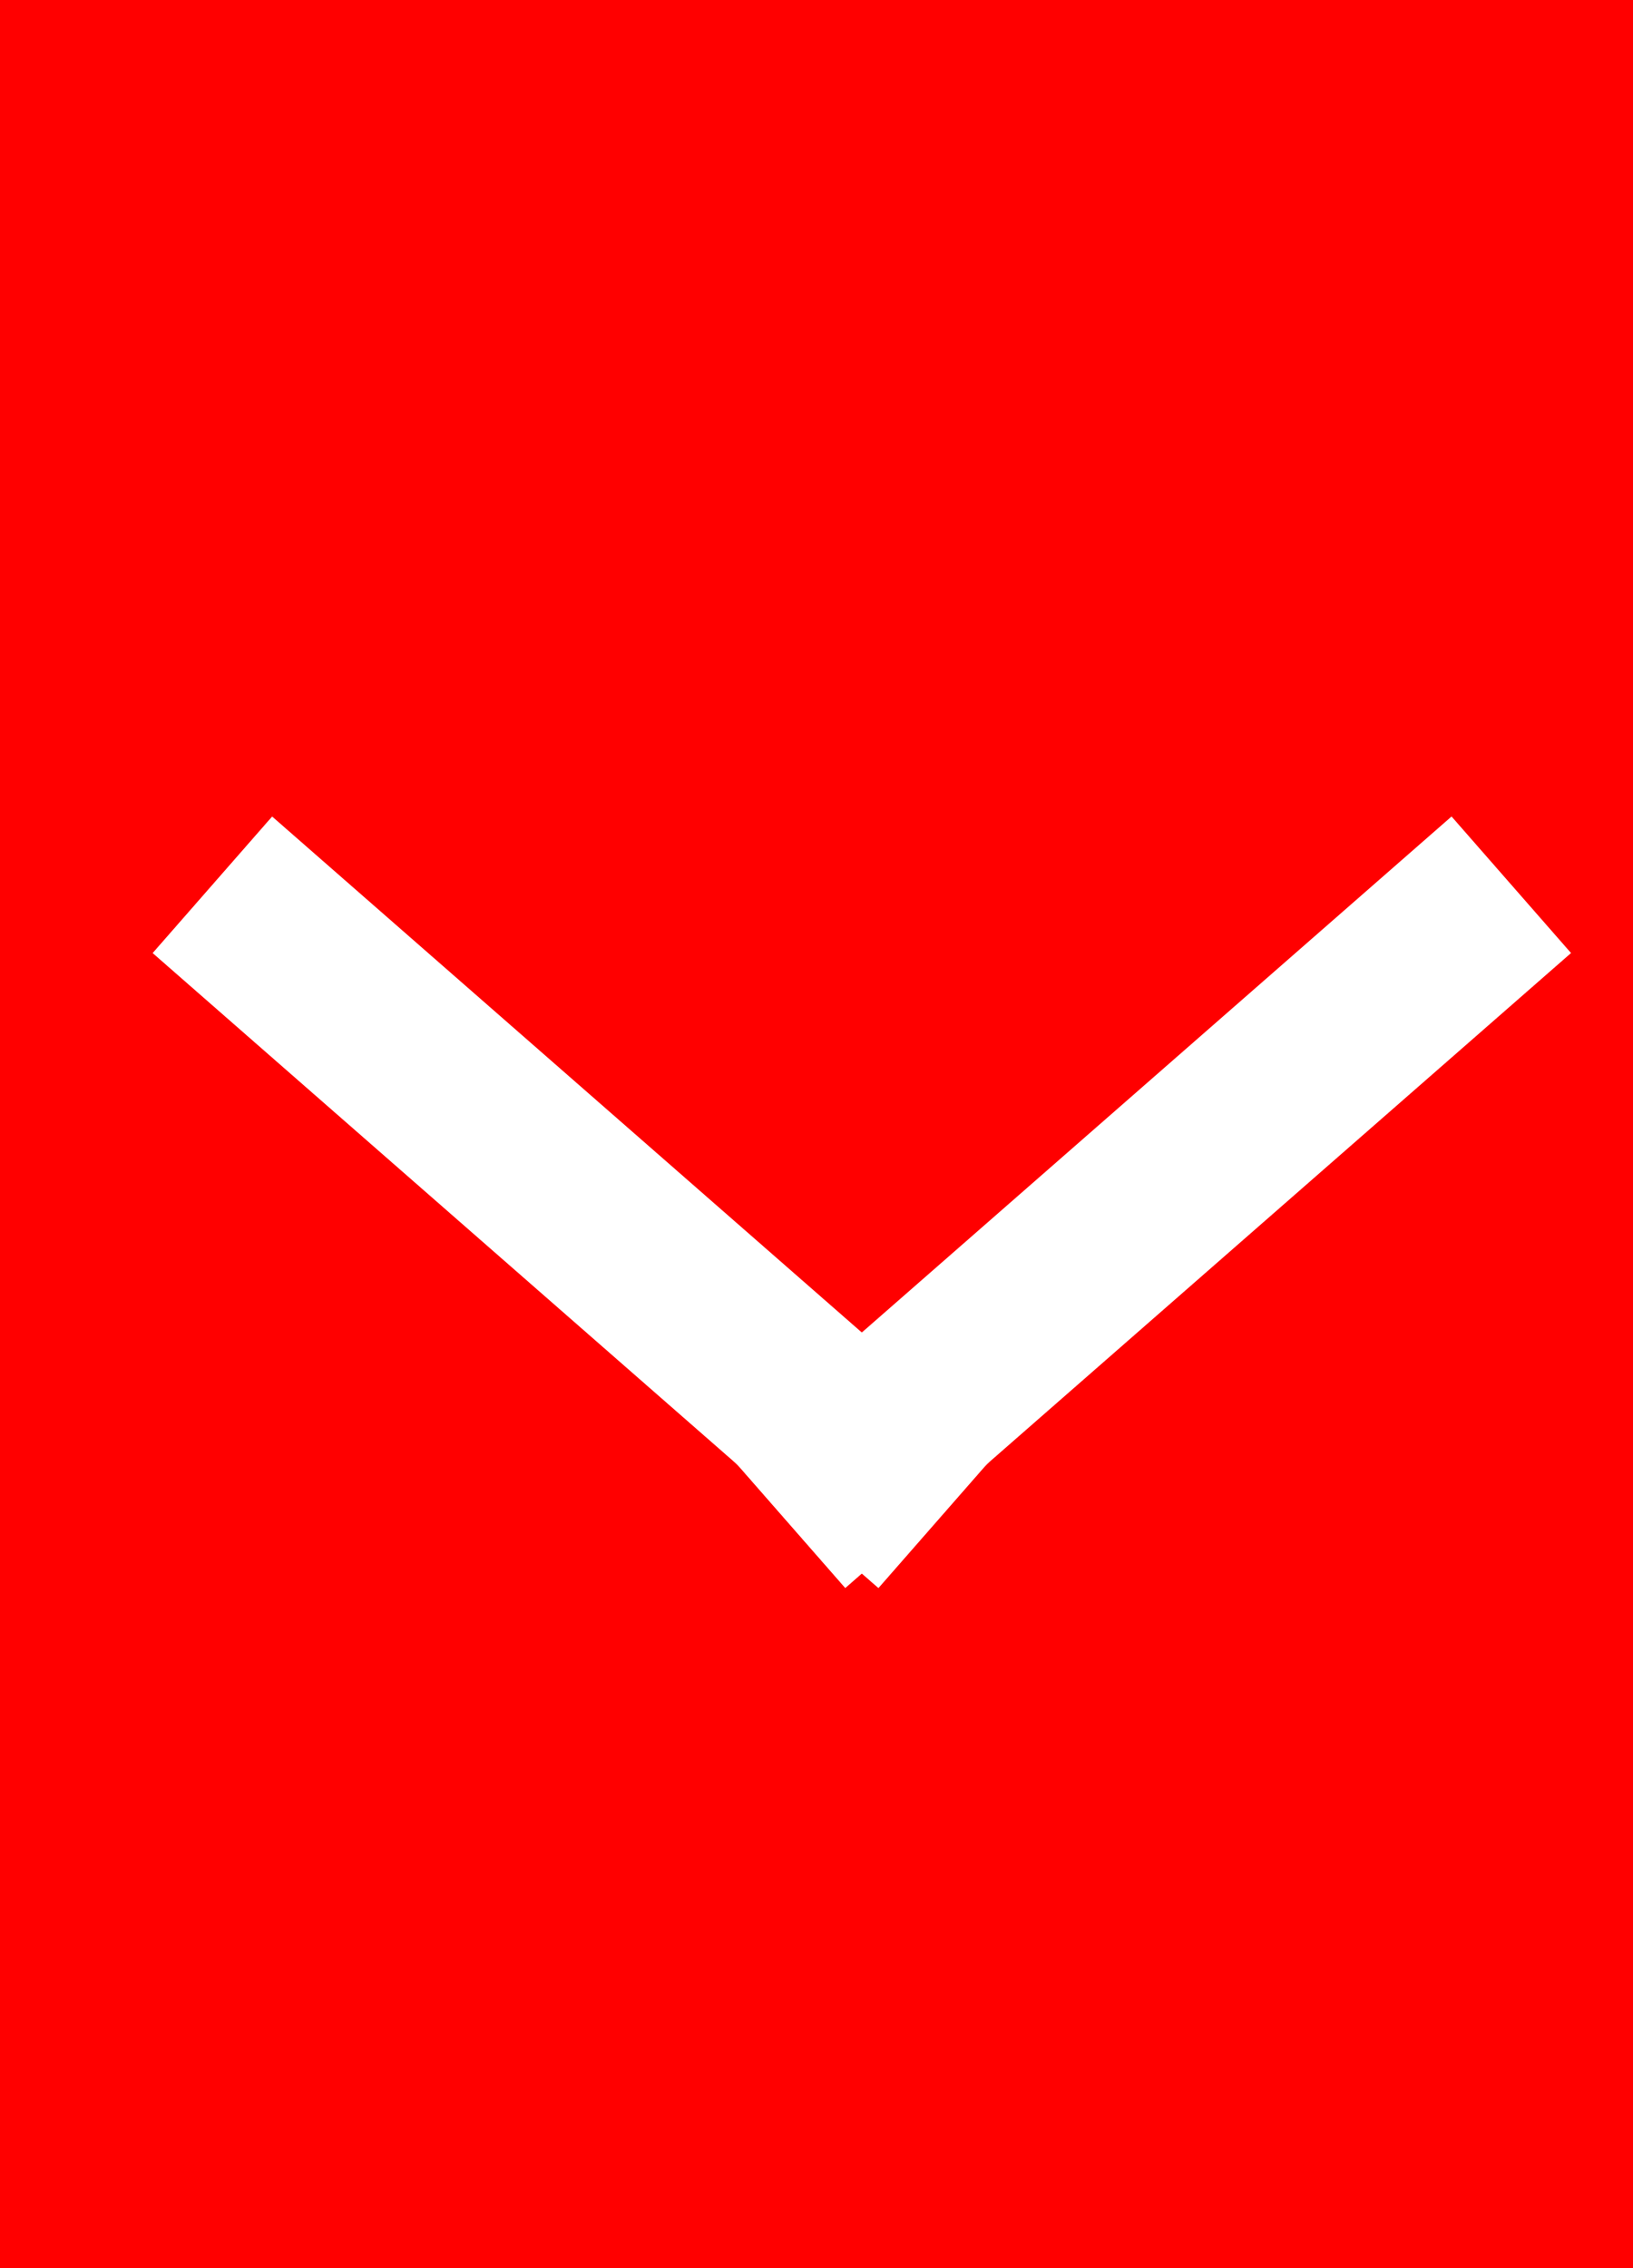
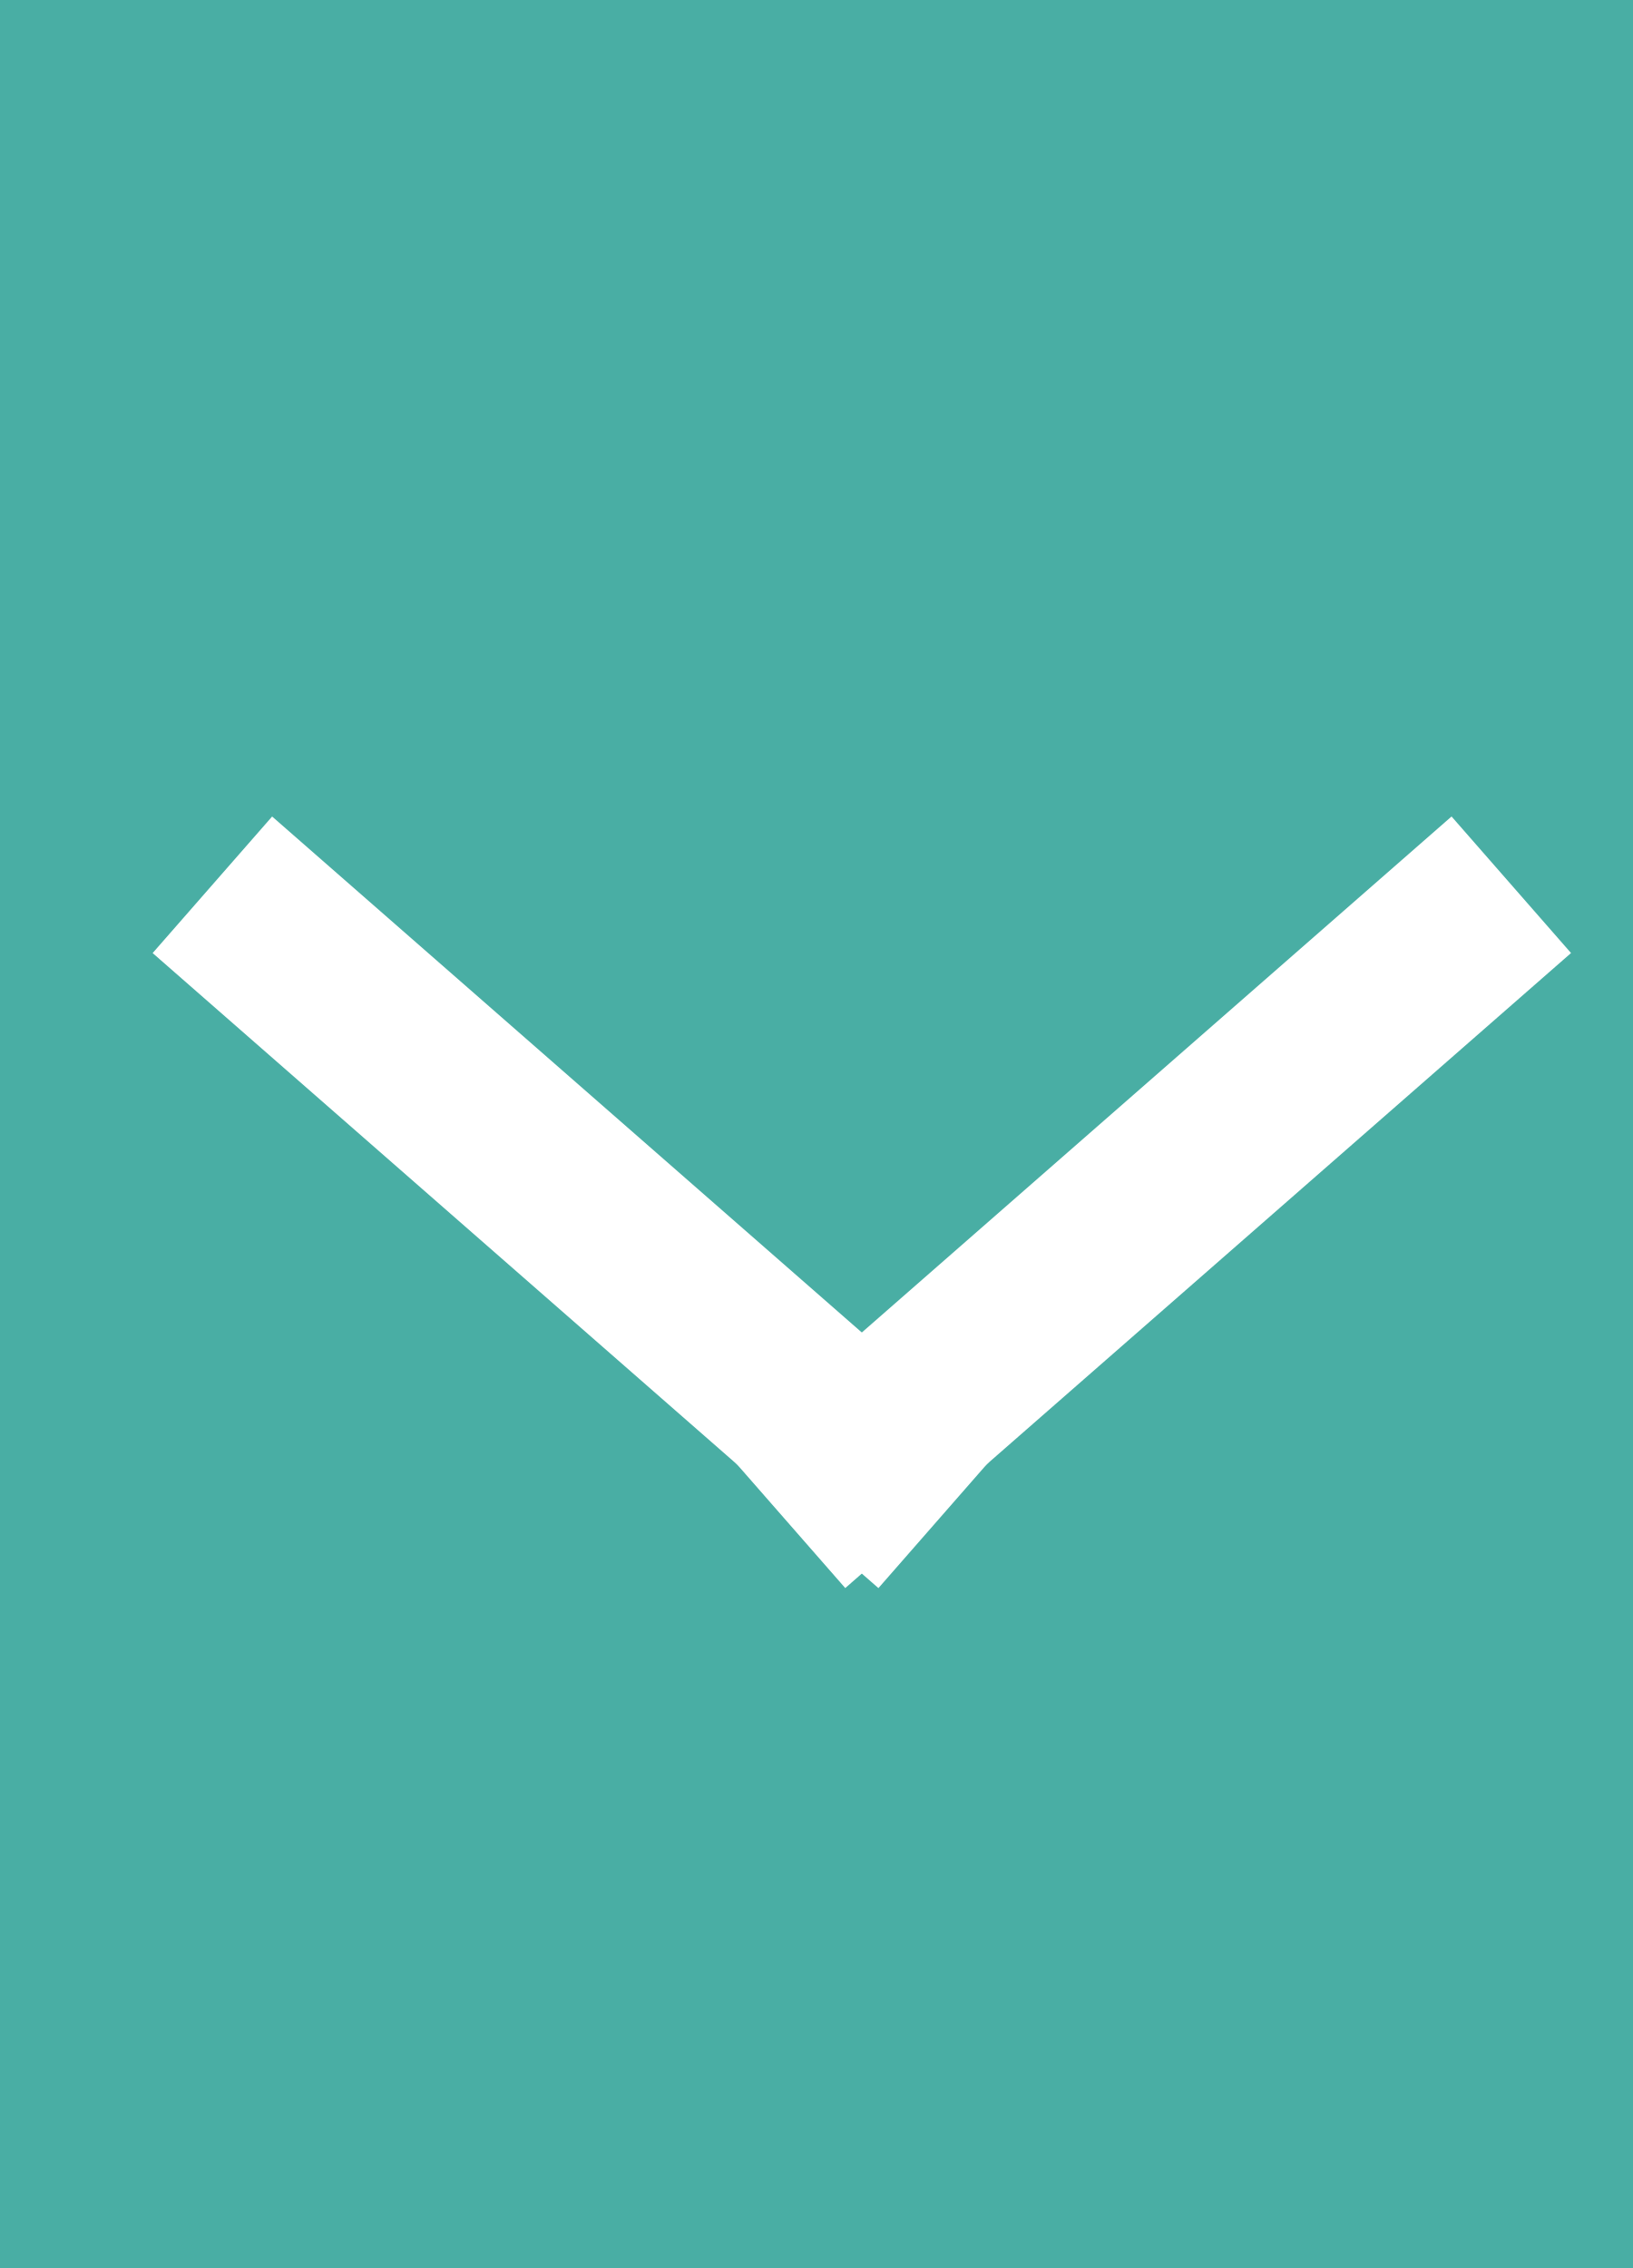
<svg xmlns="http://www.w3.org/2000/svg" width="18" height="25" viewBox="0 0 18 25" fill="none">
-   <rect width="18" height="25" fill="#FF0000" />
+   <rect width="18" height="25" fill="#49aea4" />
  <line x1="10.341" y1="16.753" x2="2.341" y2="9.753" stroke="white" stroke-width="2" />
  <line y1="-1" x2="10.63" y2="-1" transform="matrix(0.752577 -0.658505 -0.658505 -0.752577 8 16)" stroke="white" stroke-width="2" />
</svg>
